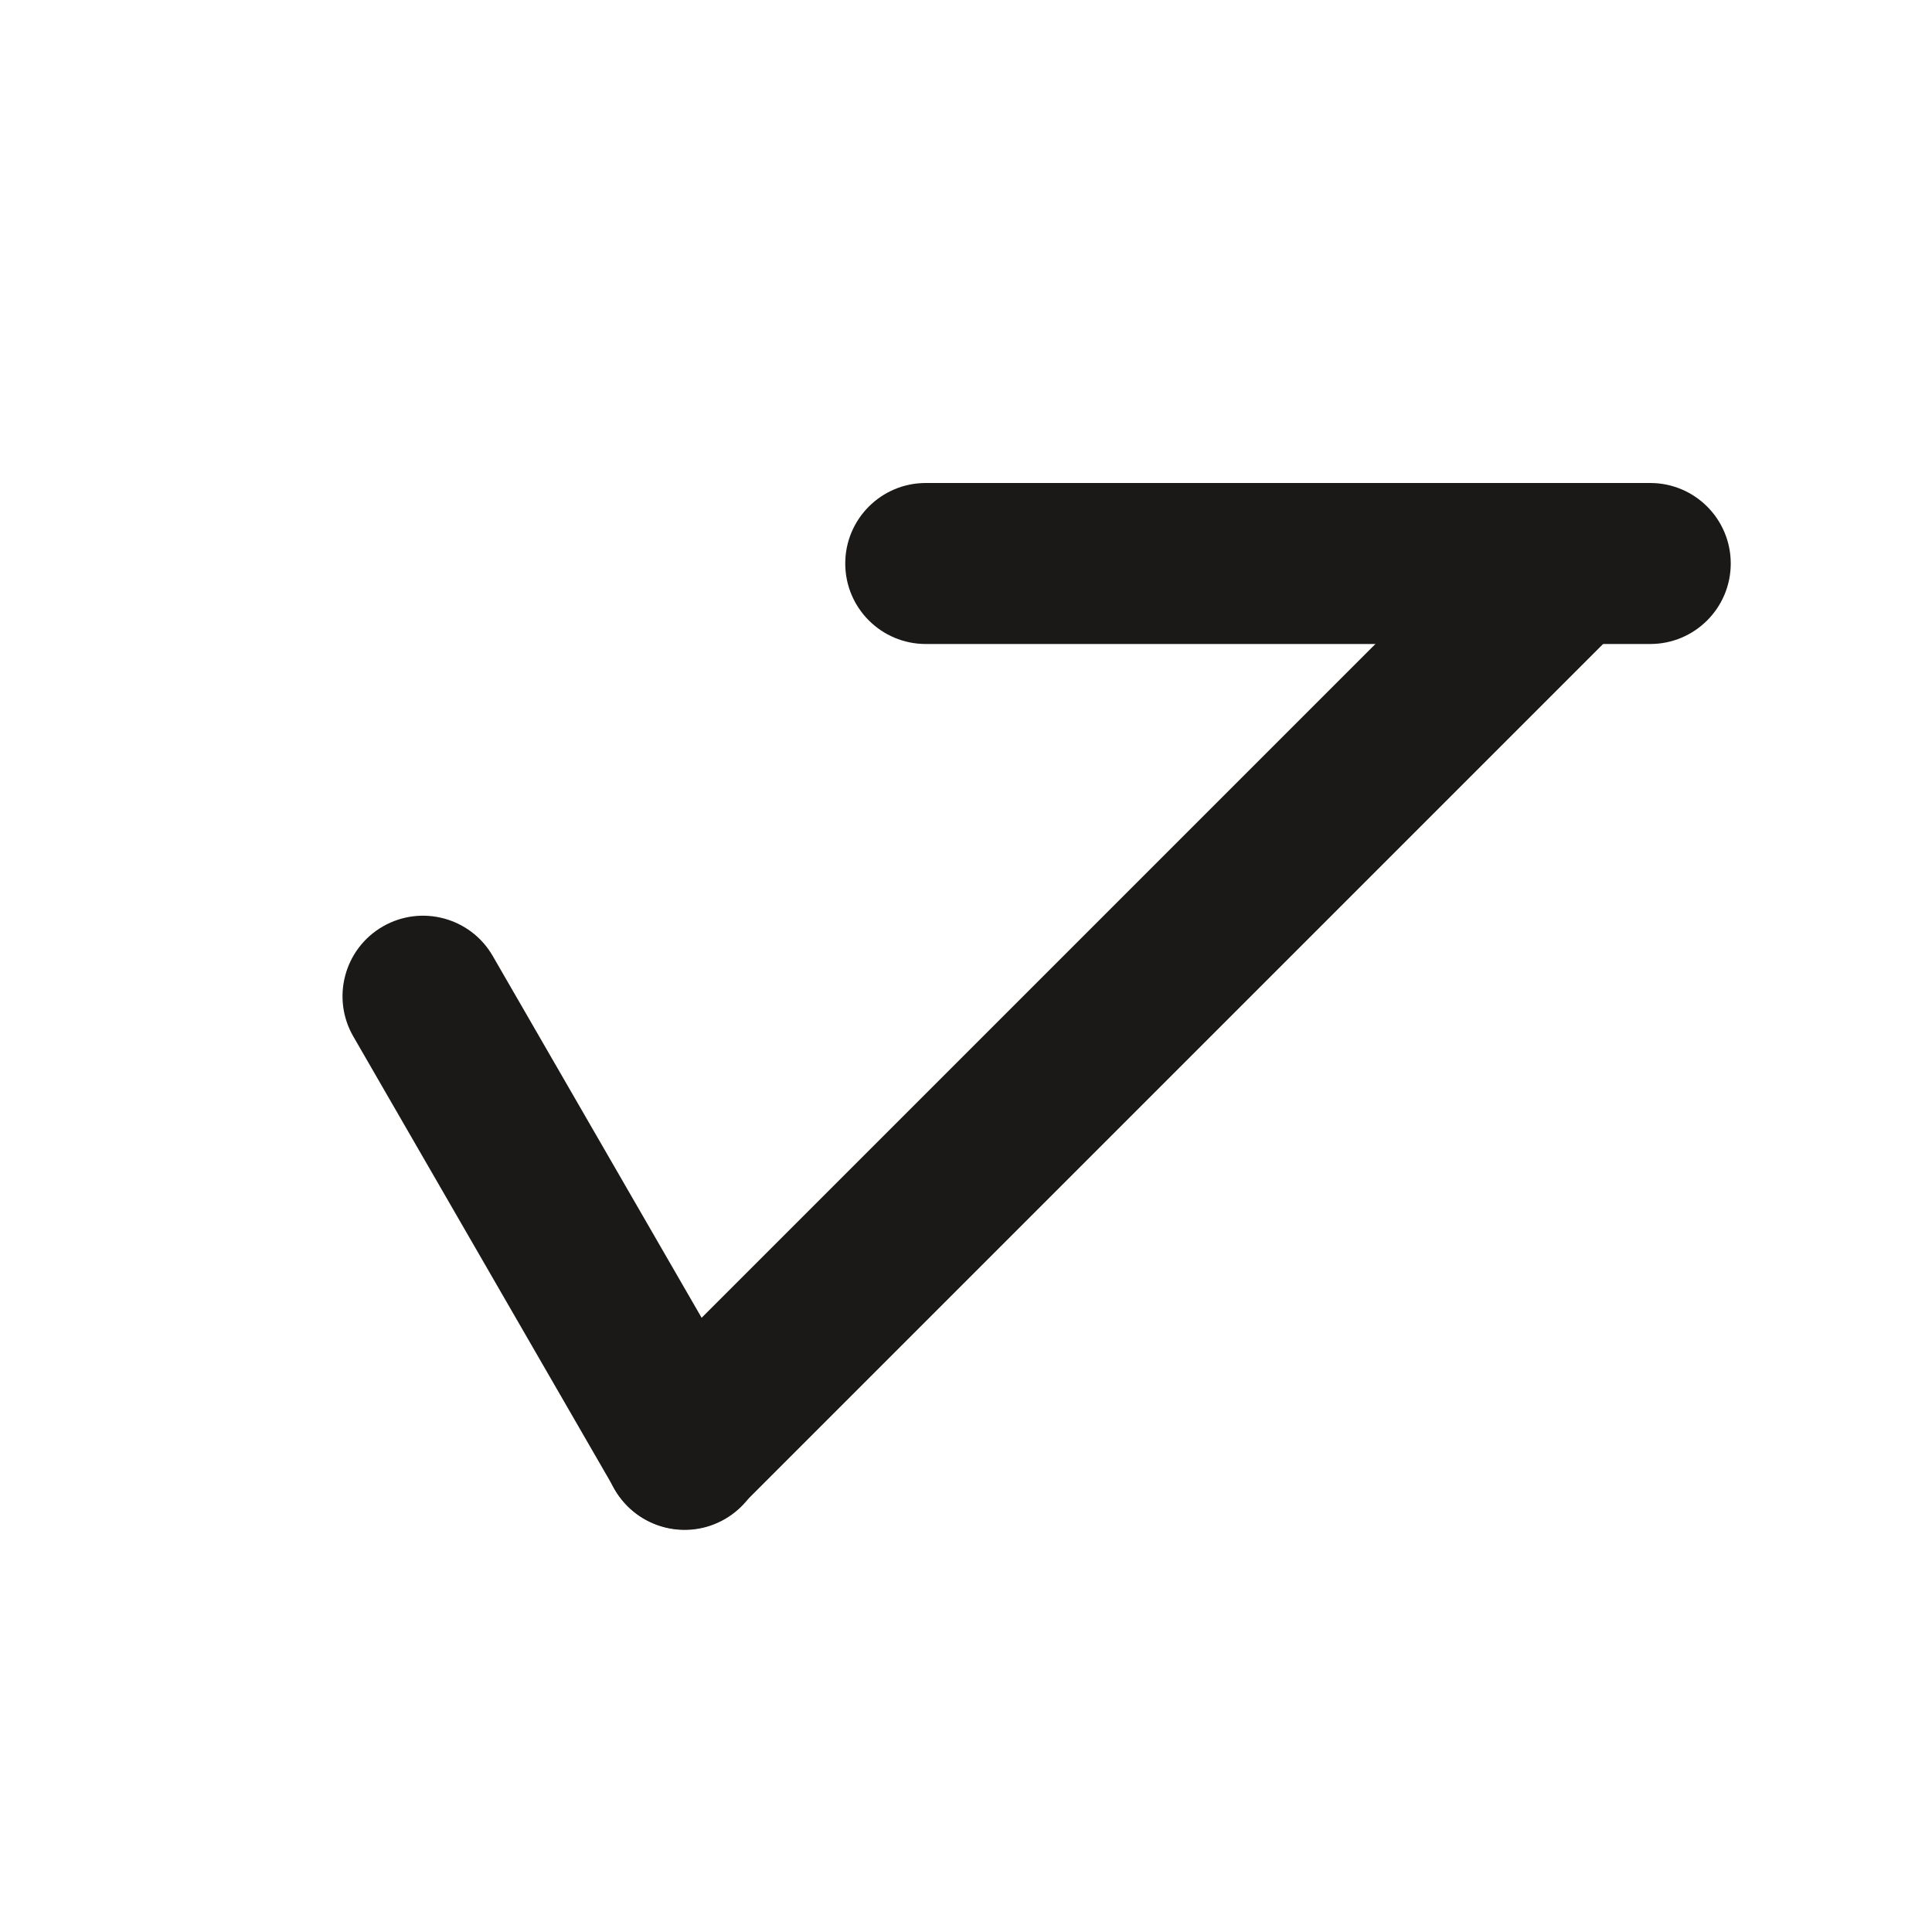
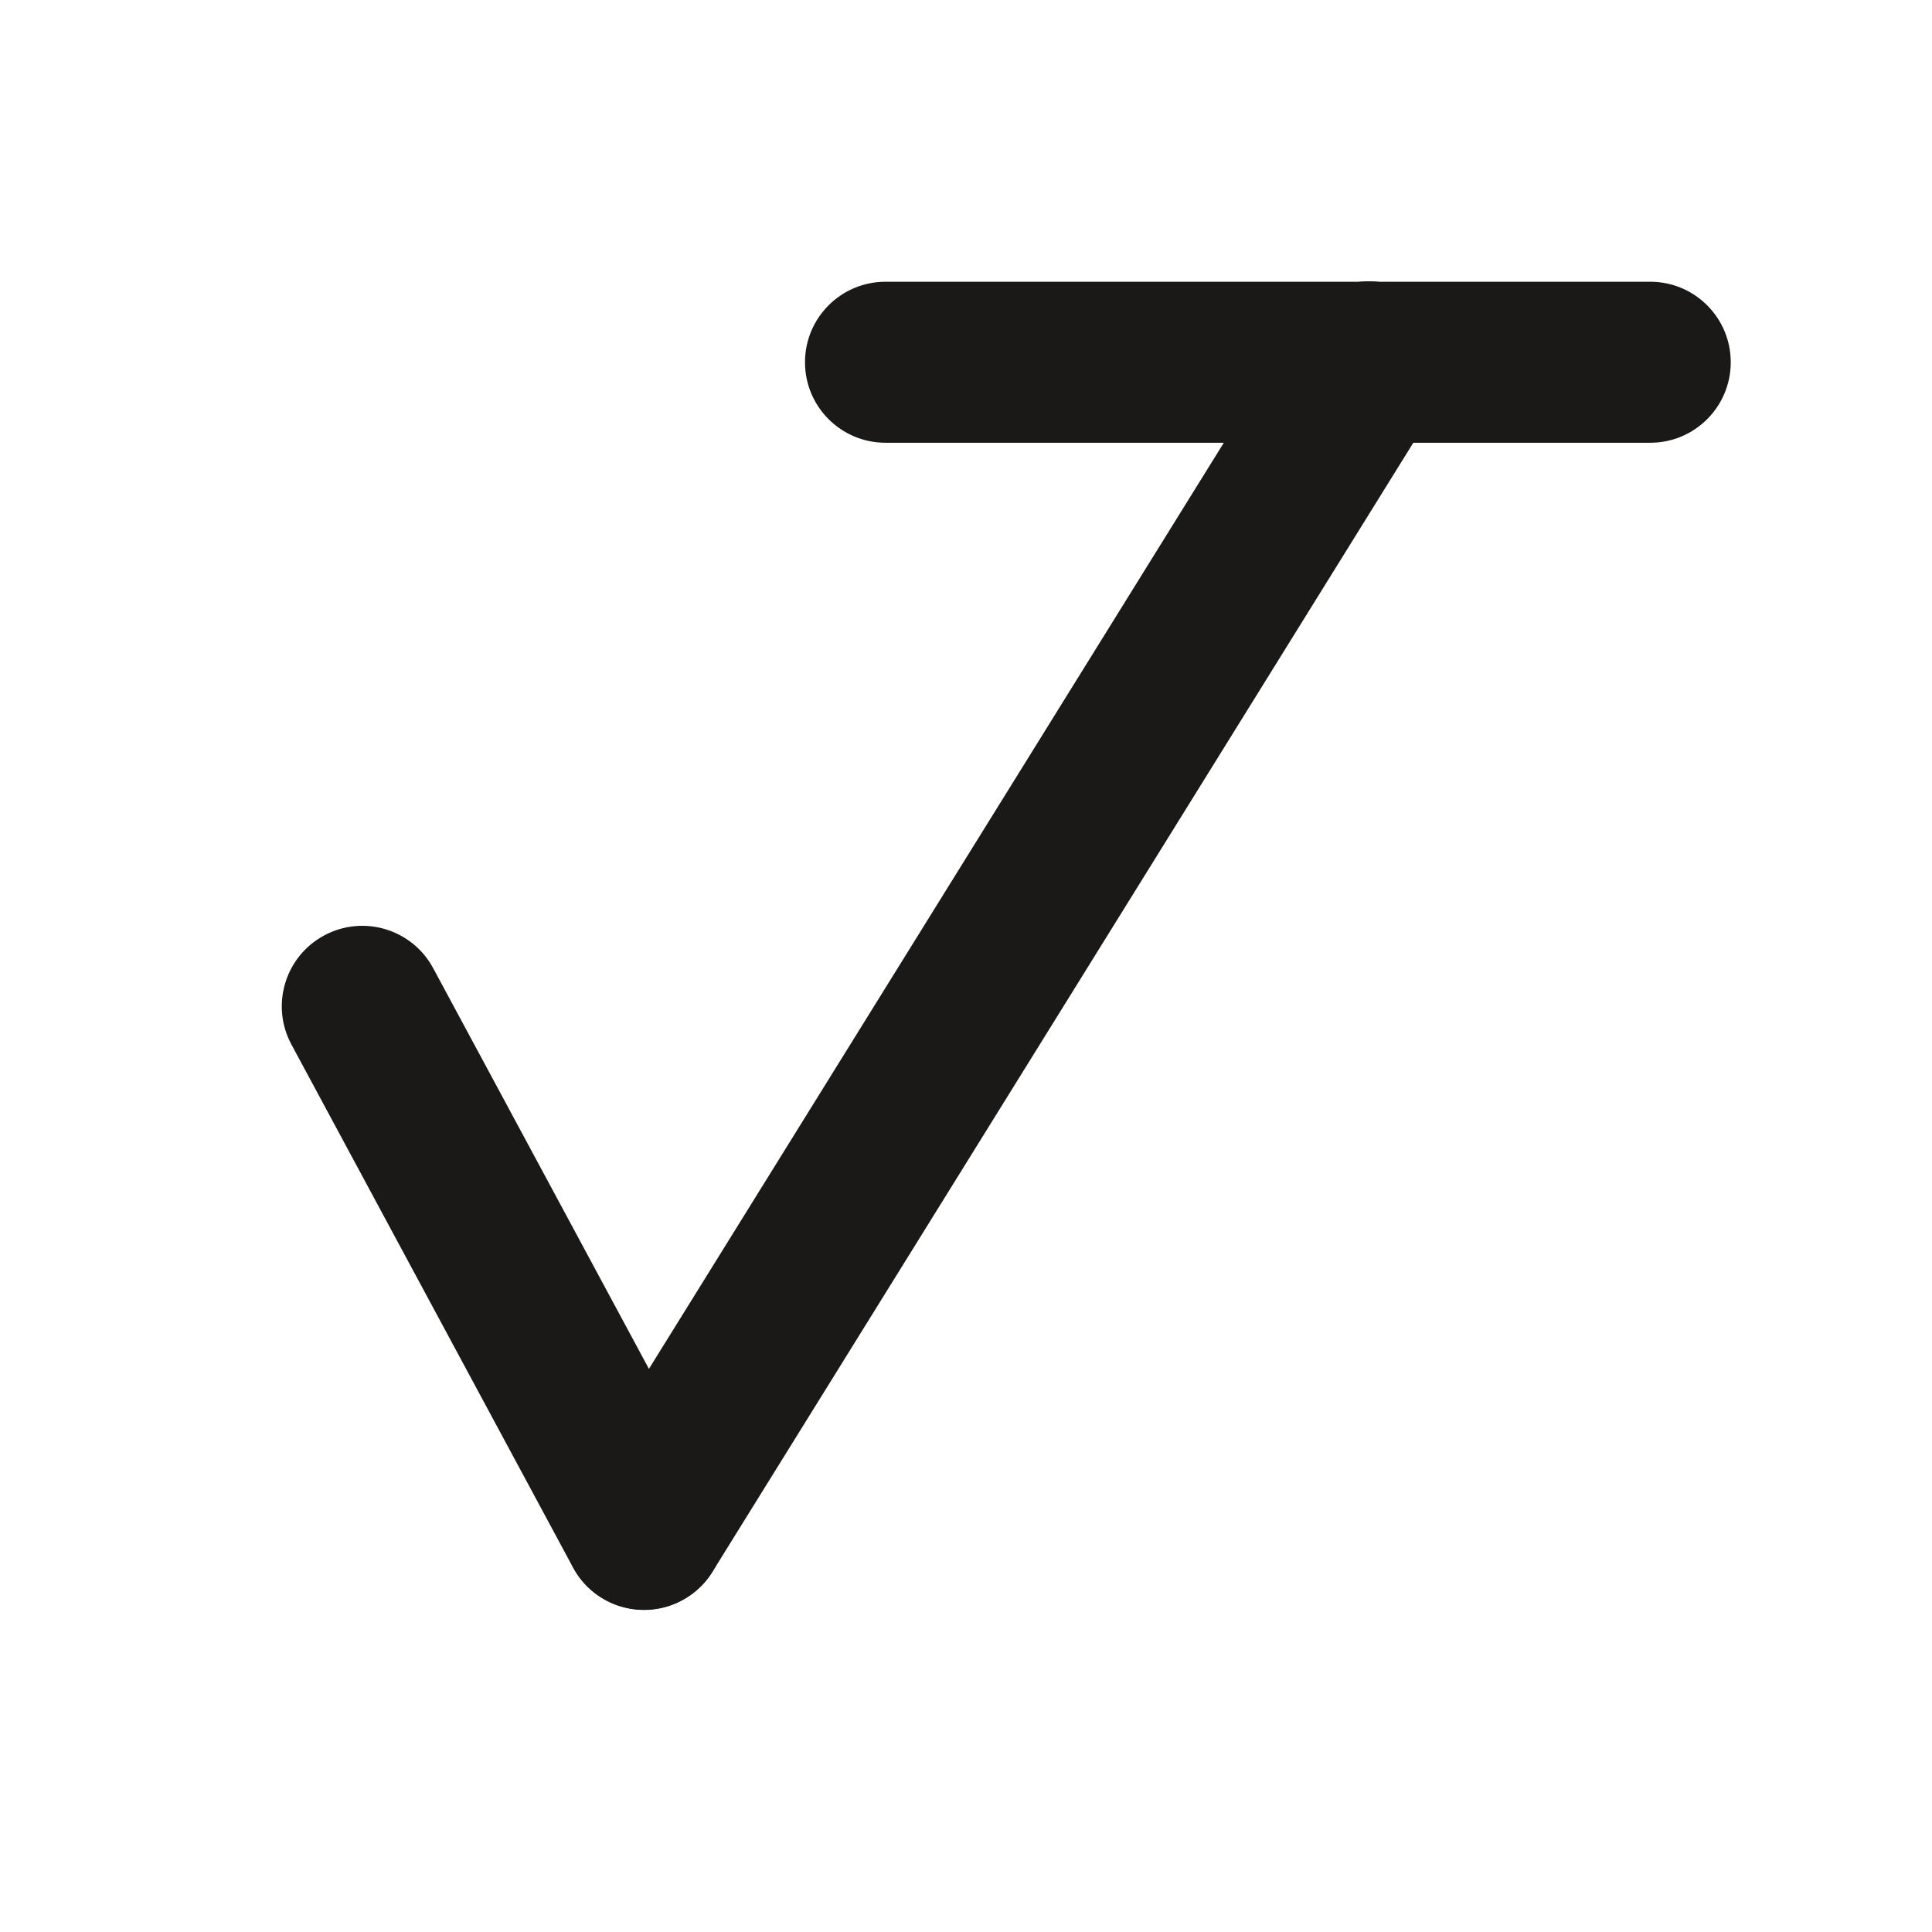
<svg xmlns="http://www.w3.org/2000/svg" width="24" height="24" viewBox="0 0 24 24" fill="none">
-   <rect x="5.88" y="10.94" width="2" height="8.5" rx="1" transform="rotate(-30 6.88 15.19)" fill="#1A1917" />
-   <rect x="12.98" y="3.77" width="2" height="17.5" rx="1" transform="rotate(45 13.98 12.52)" fill="#1A1917" />
-   <rect x="10.5" y="6" width="11" height="2" rx="1" fill="#1A1917" />
+   <rect x="5.25" y="11.06" width="2" height="9.38" rx="1" transform="rotate(-28.3 6.25 15.75)" fill="#1A1917" />
+   <rect x="11.5" y="2.22" width="2" height="19.07" rx="1" transform="rotate(-148.17 12.5 11.75)" fill="#1A1917" />
+   <rect x="10" y="3.5" width="11.5" height="2" rx="1" fill="#1A1917" />
</svg>
